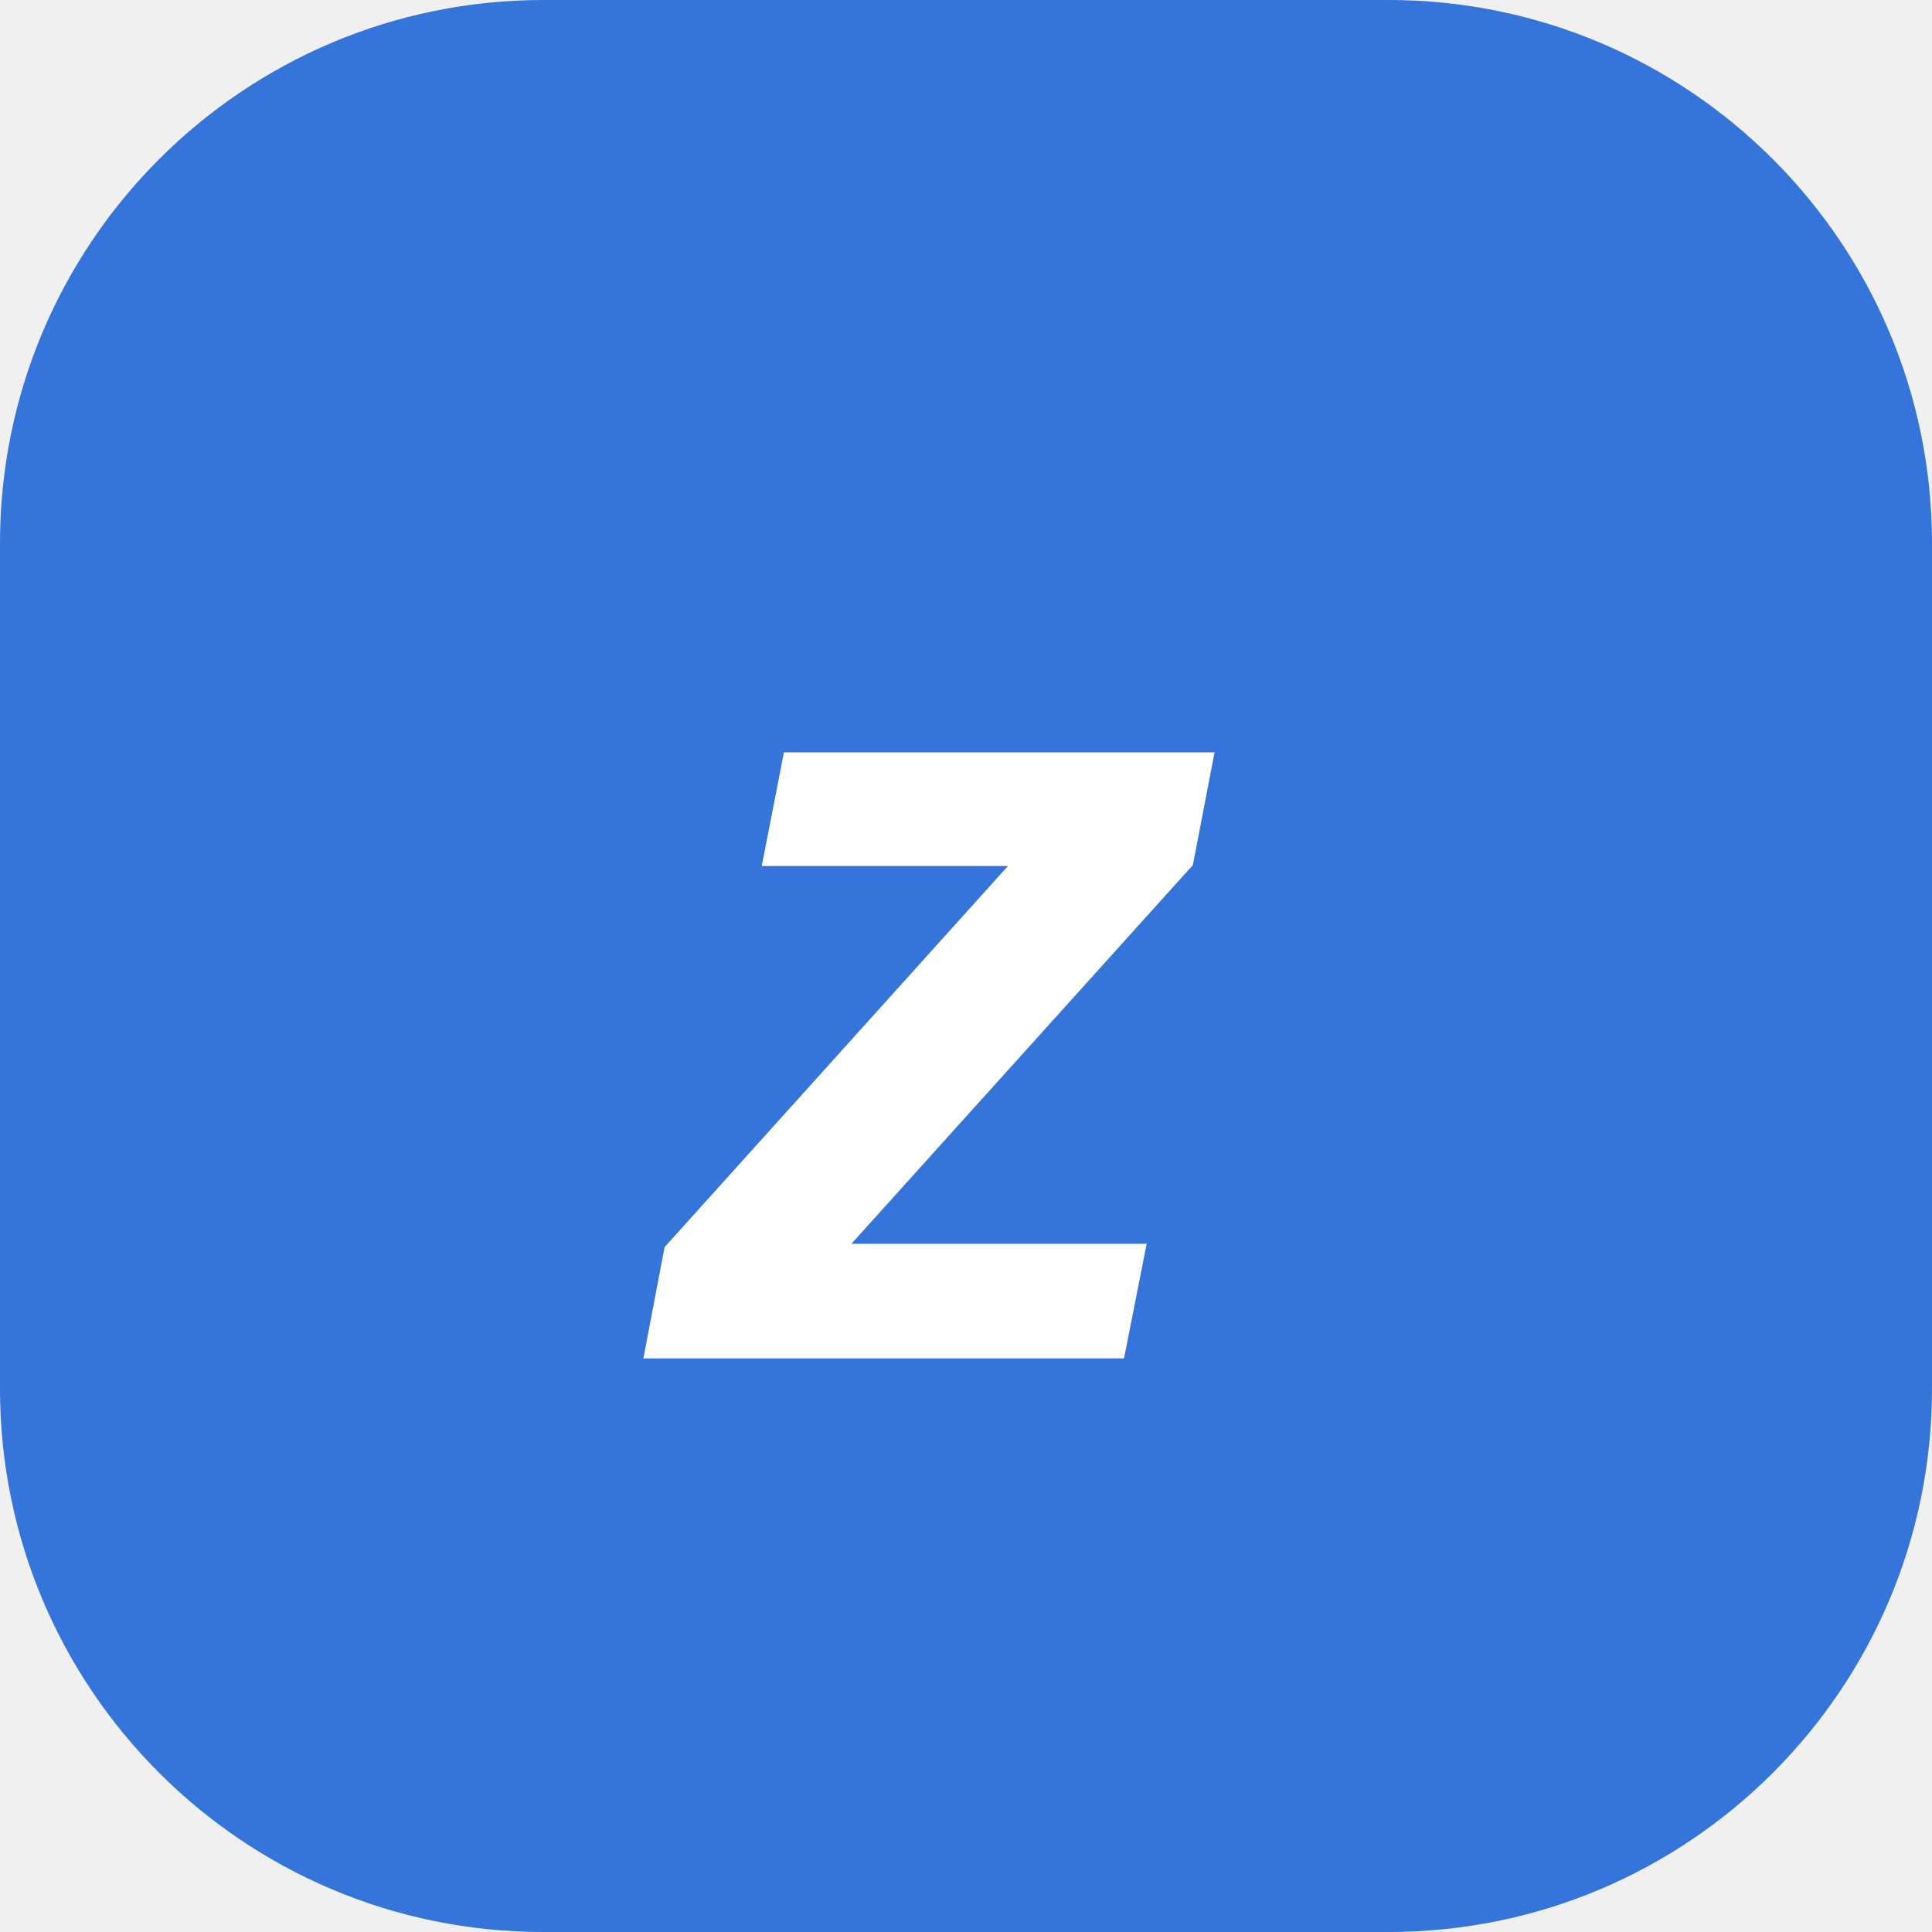
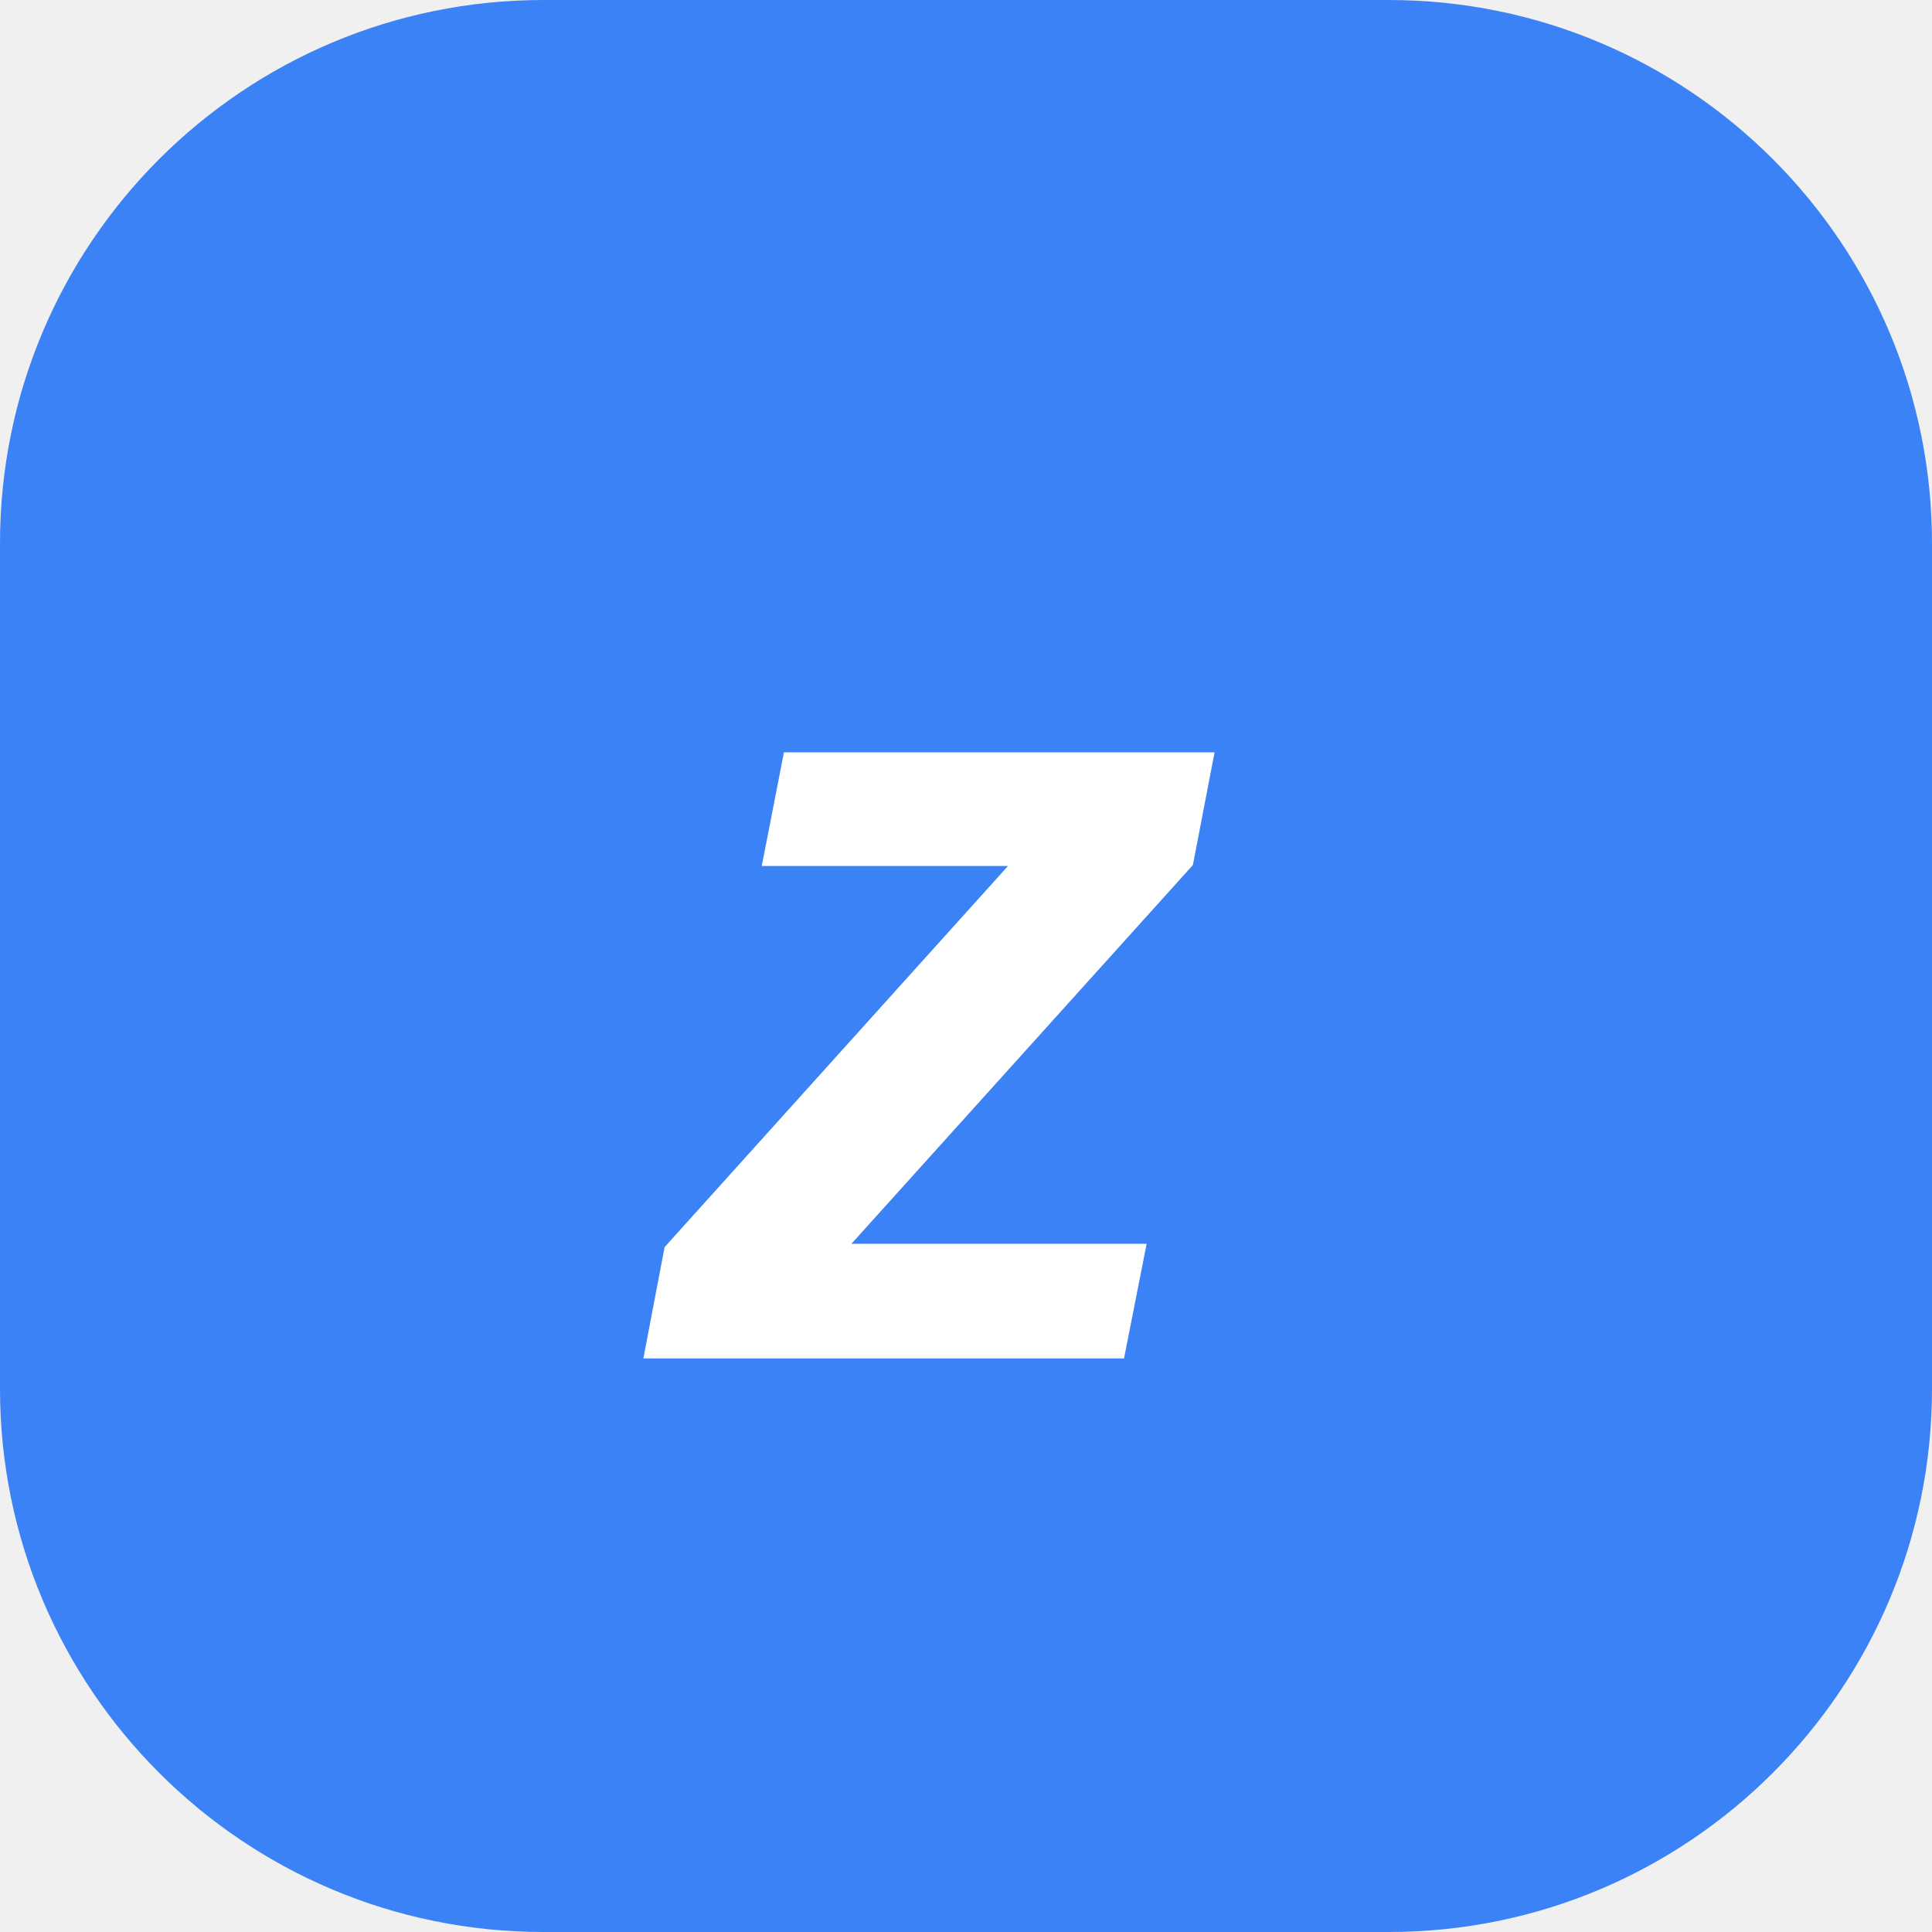
<svg xmlns="http://www.w3.org/2000/svg" viewBox="0 0 64 64">
-   <rect width="64" height="64" rx="18" fill="#3574D8" />
+   <rect width="64" height="64" rx="18" fill="#3B82F6" />
  <text x="31" y="45" font-family="Arial, sans-serif" font-size="38" font-weight="900" font-style="italic" fill="#fff" text-anchor="middle">z</text>
</svg>
